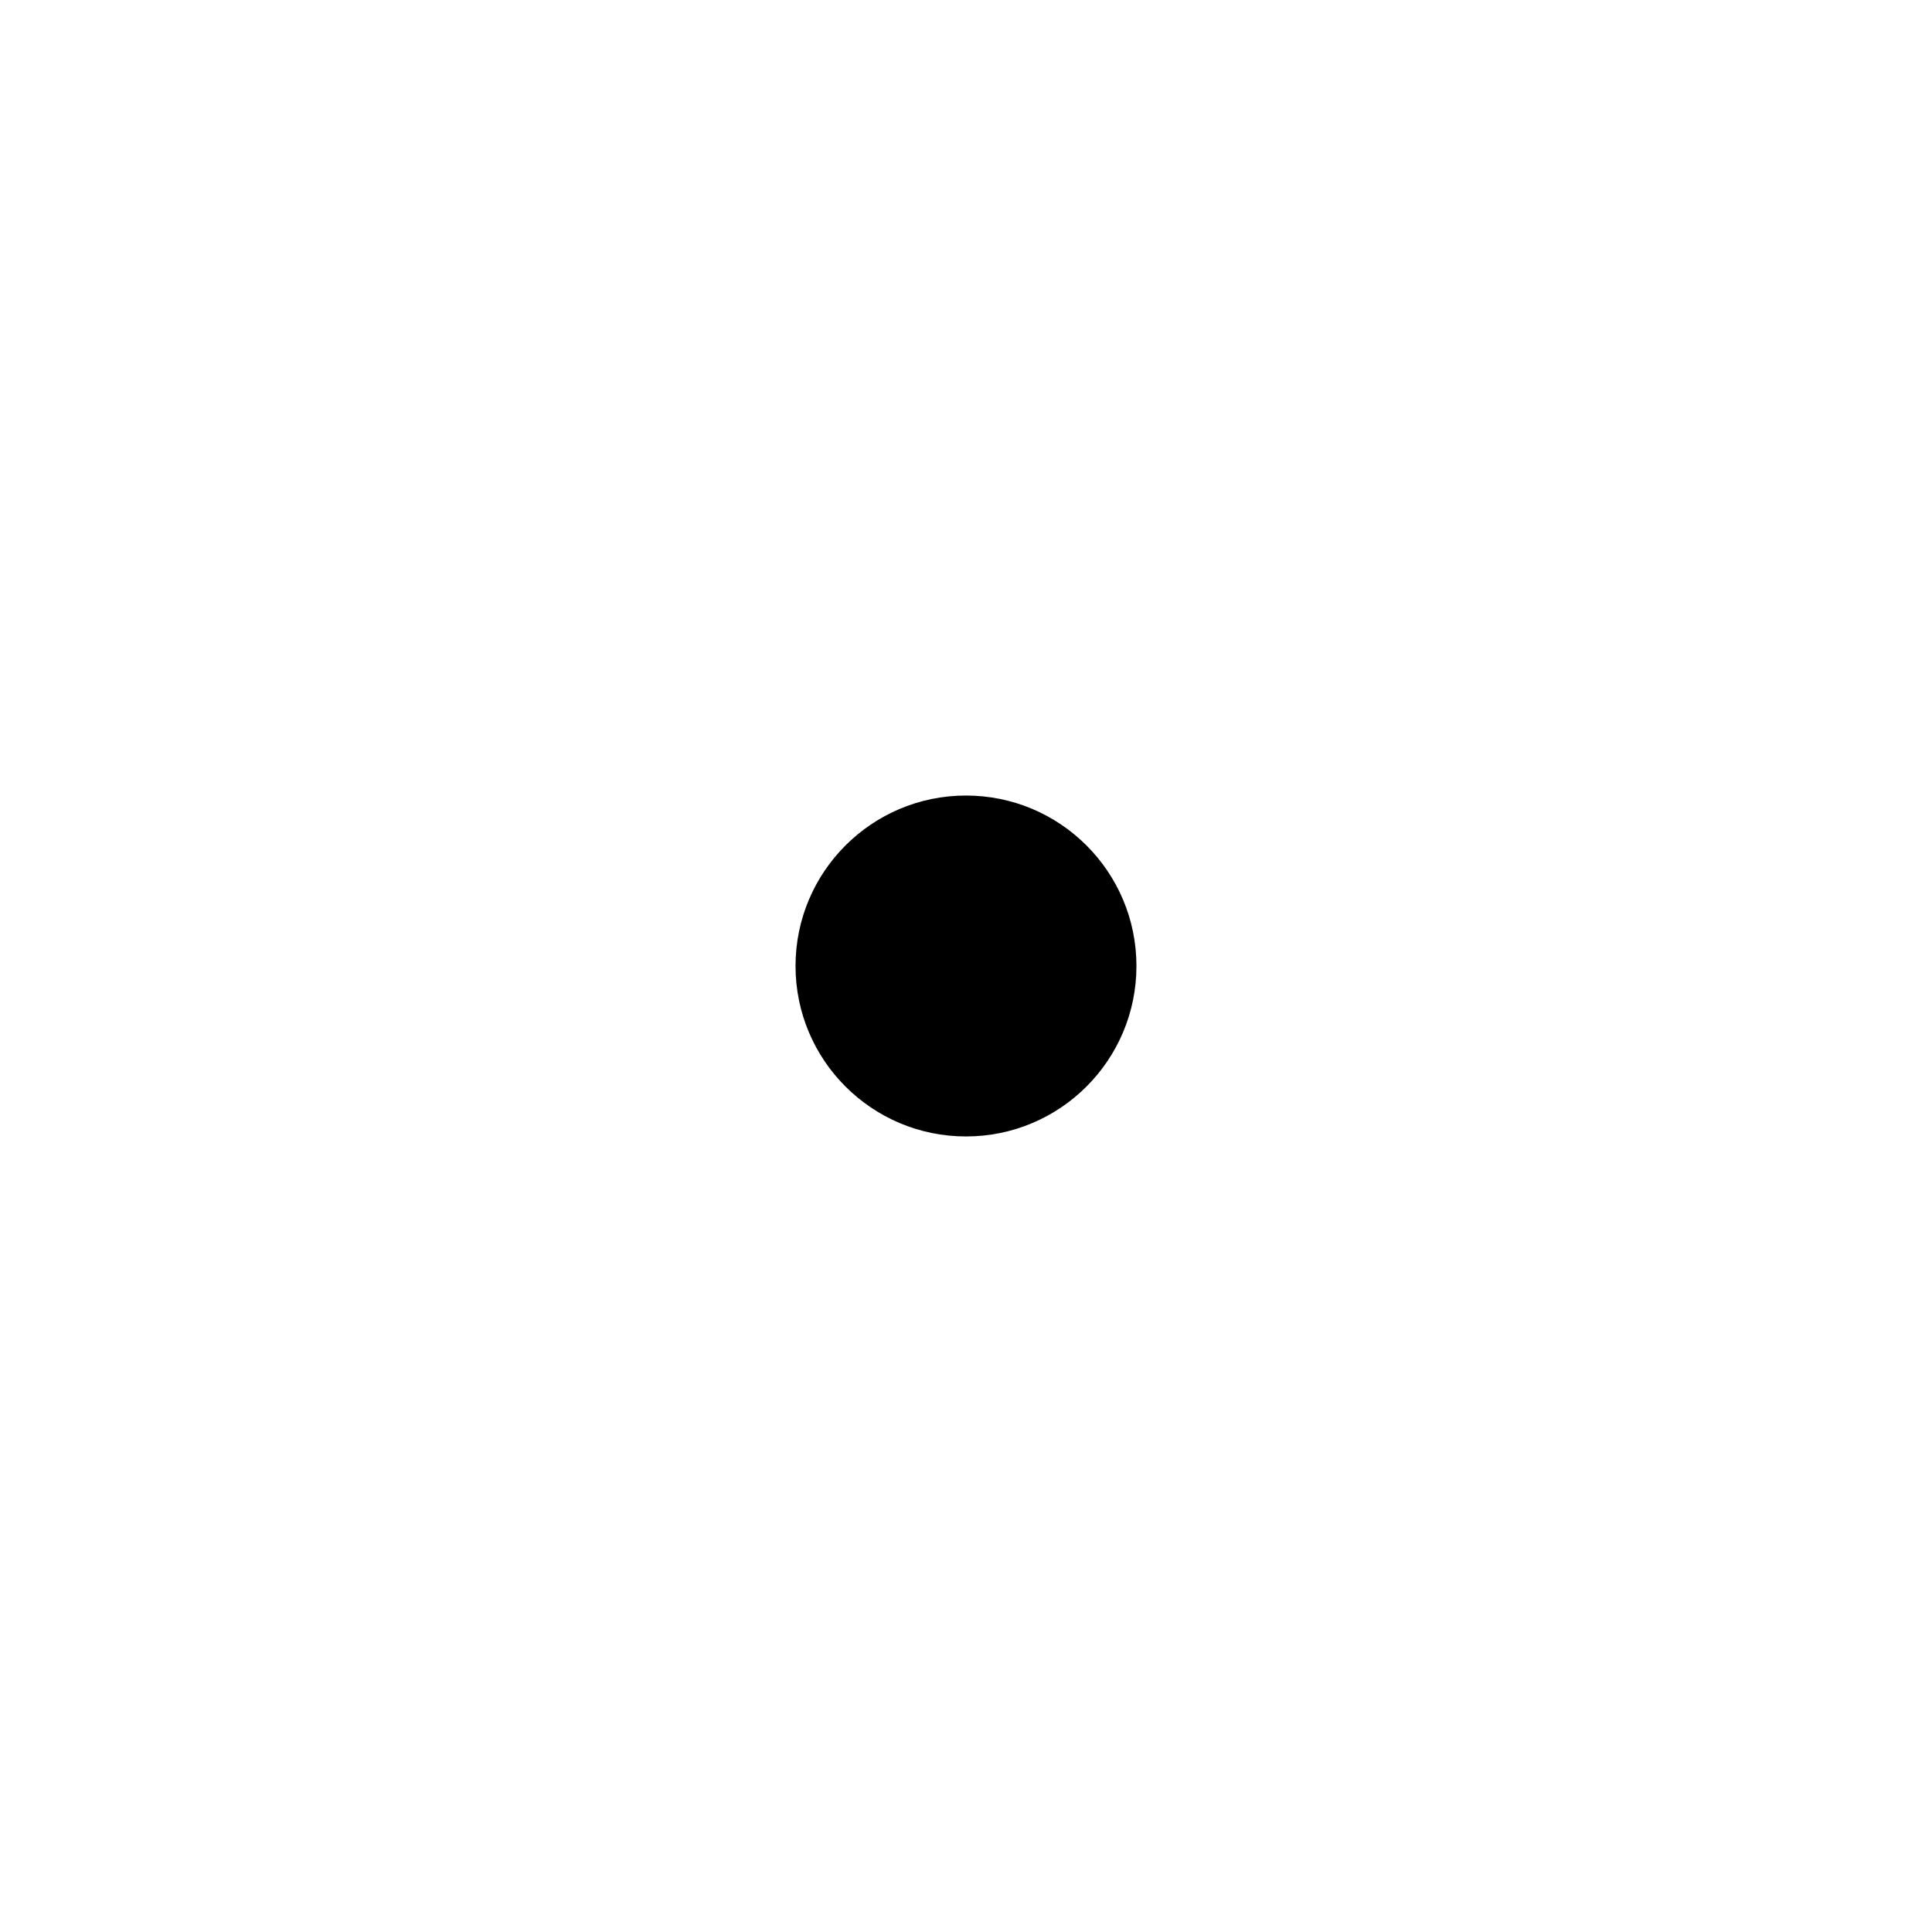
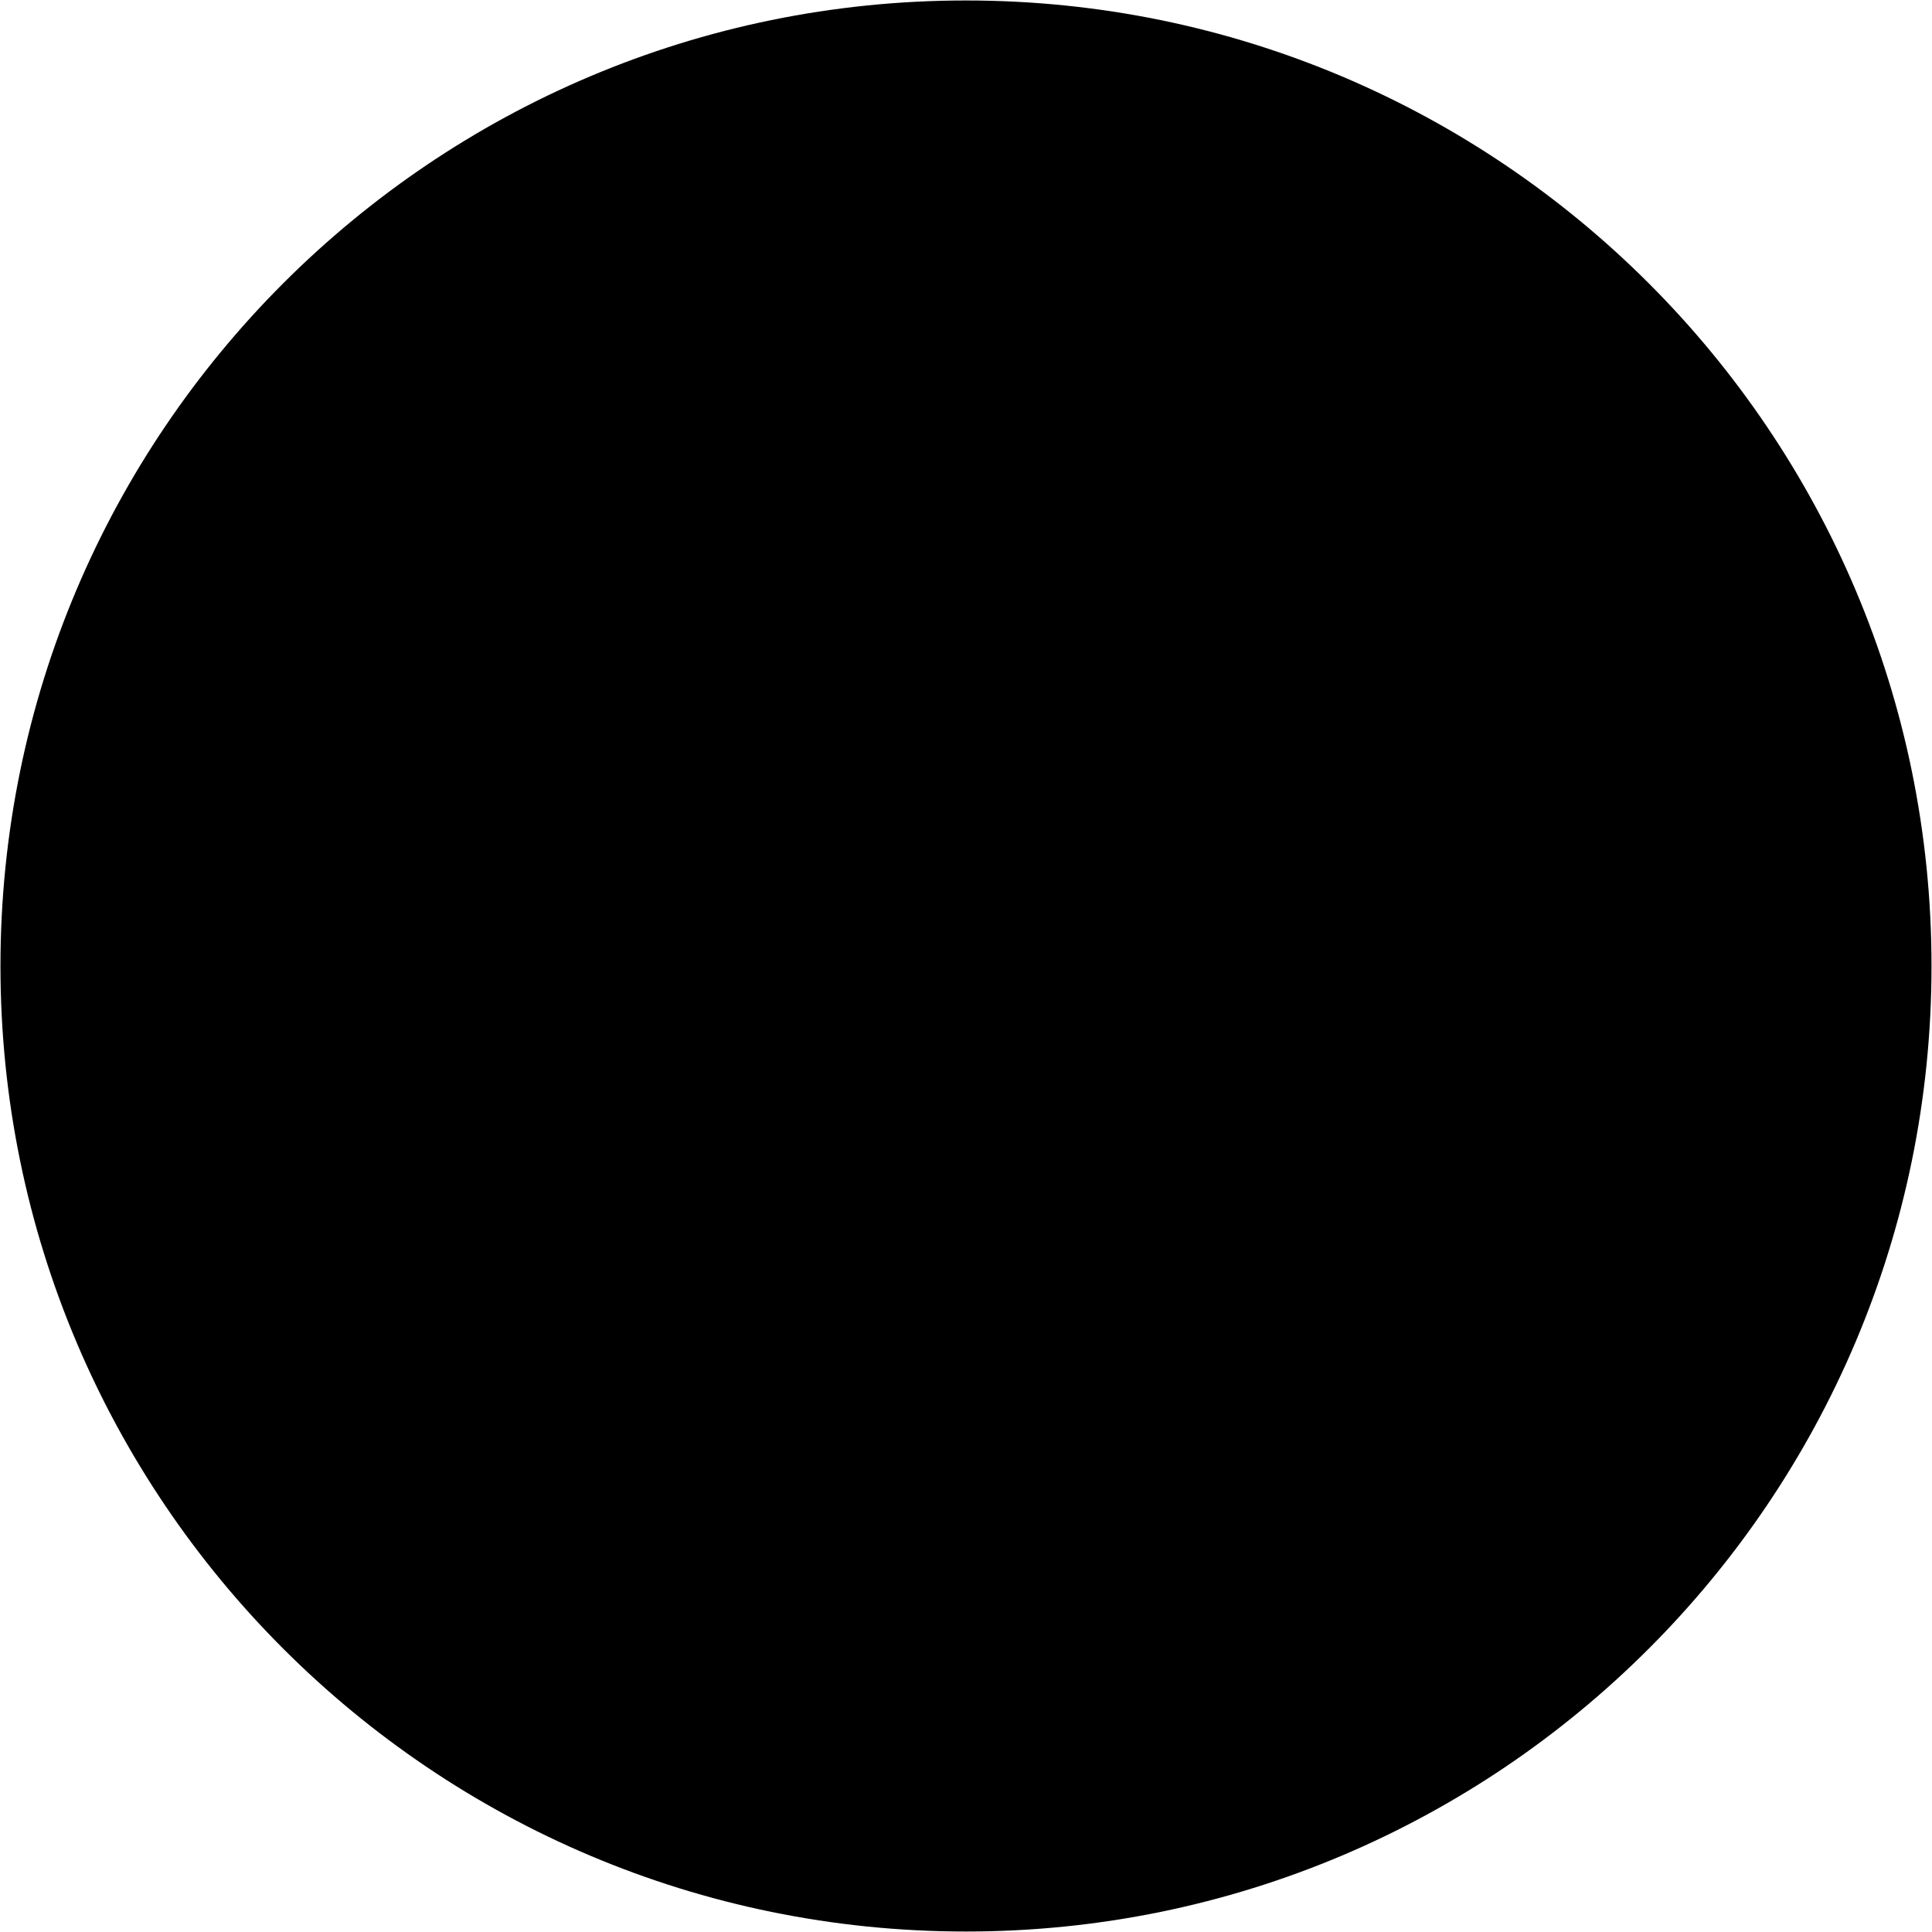
<svg xmlns="http://www.w3.org/2000/svg" width="100%" height="100%" viewBox="0 0 32 32" version="1.1" xml:space="preserve" style="fill-rule:evenodd;clip-rule:evenodd;stroke-linejoin:round;stroke-miterlimit:2;">
-   <g transform="matrix(0.463513,0,0,0.463513,7.52073,7.43326)">
+   <g transform="matrix(2.62554,0,0,2.62554,-32.0292,-32.5253)">
    <circle cx="18.293" cy="18.482" r="6.091" />
  </g>
</svg>
